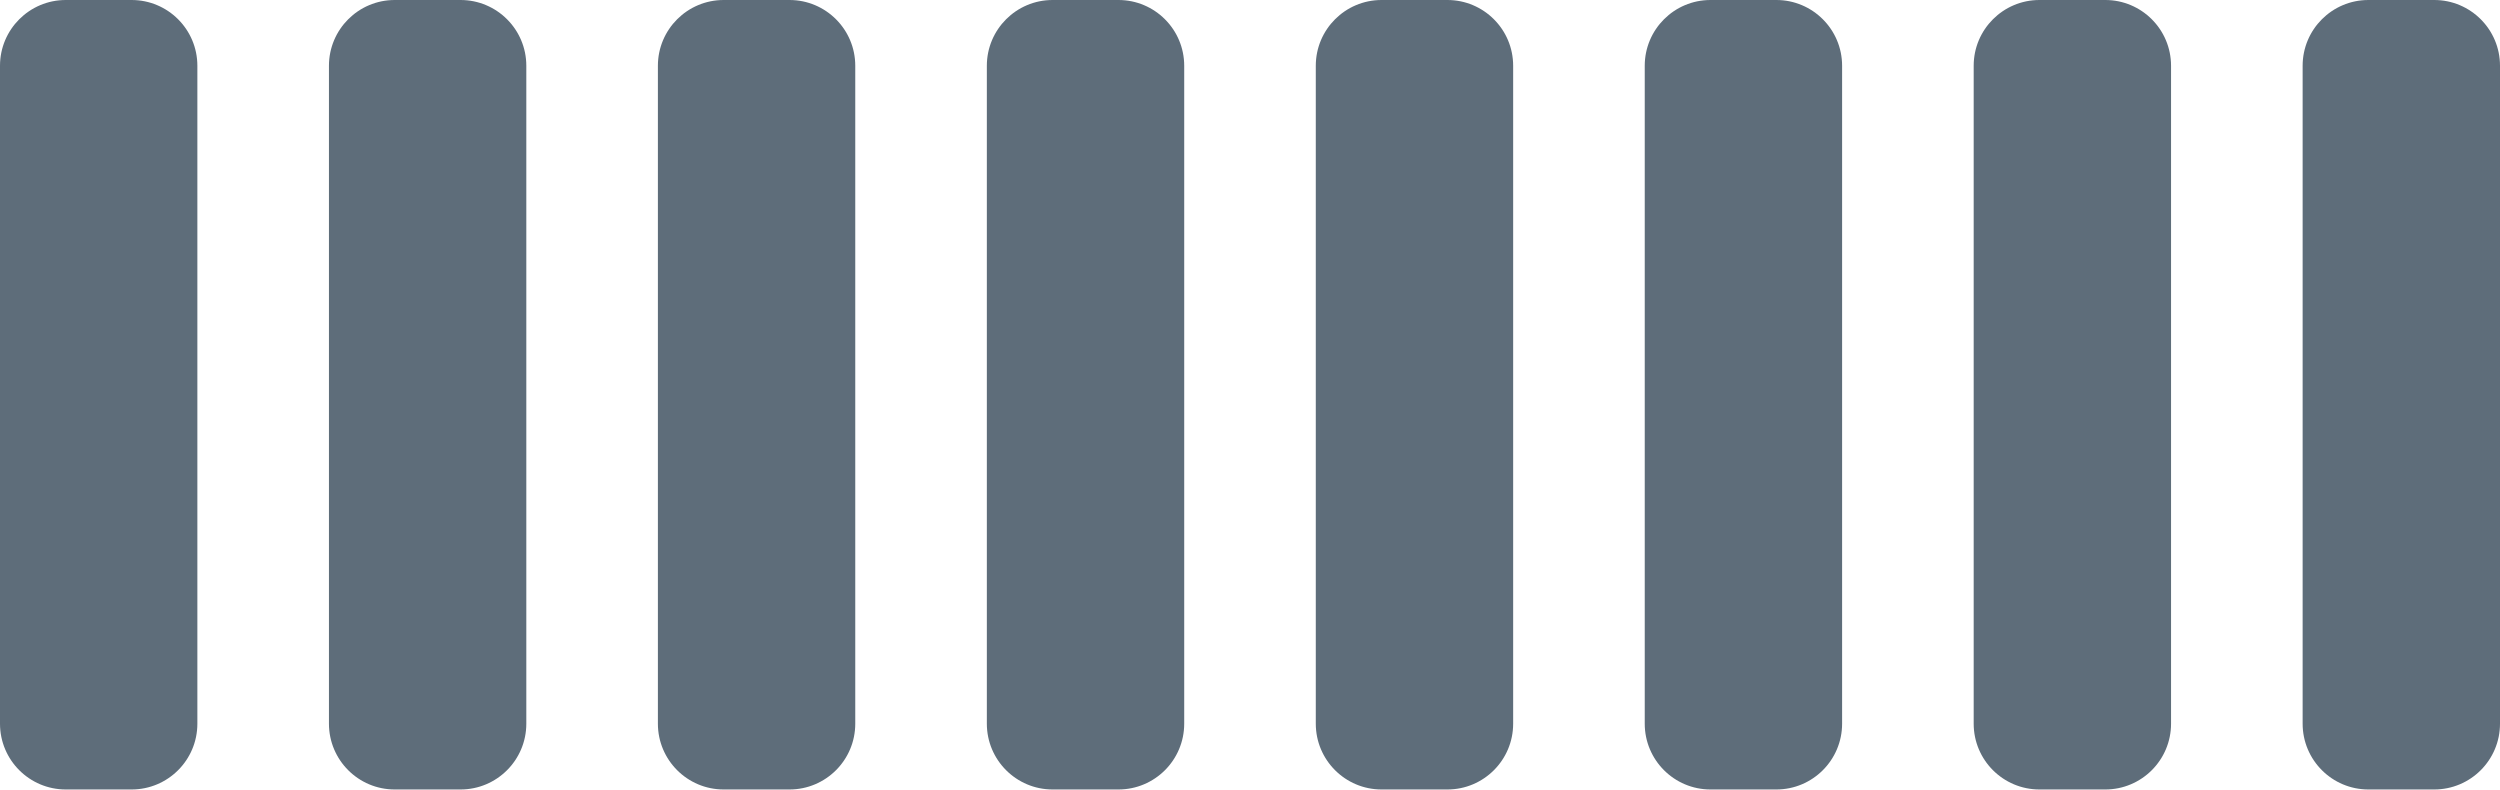
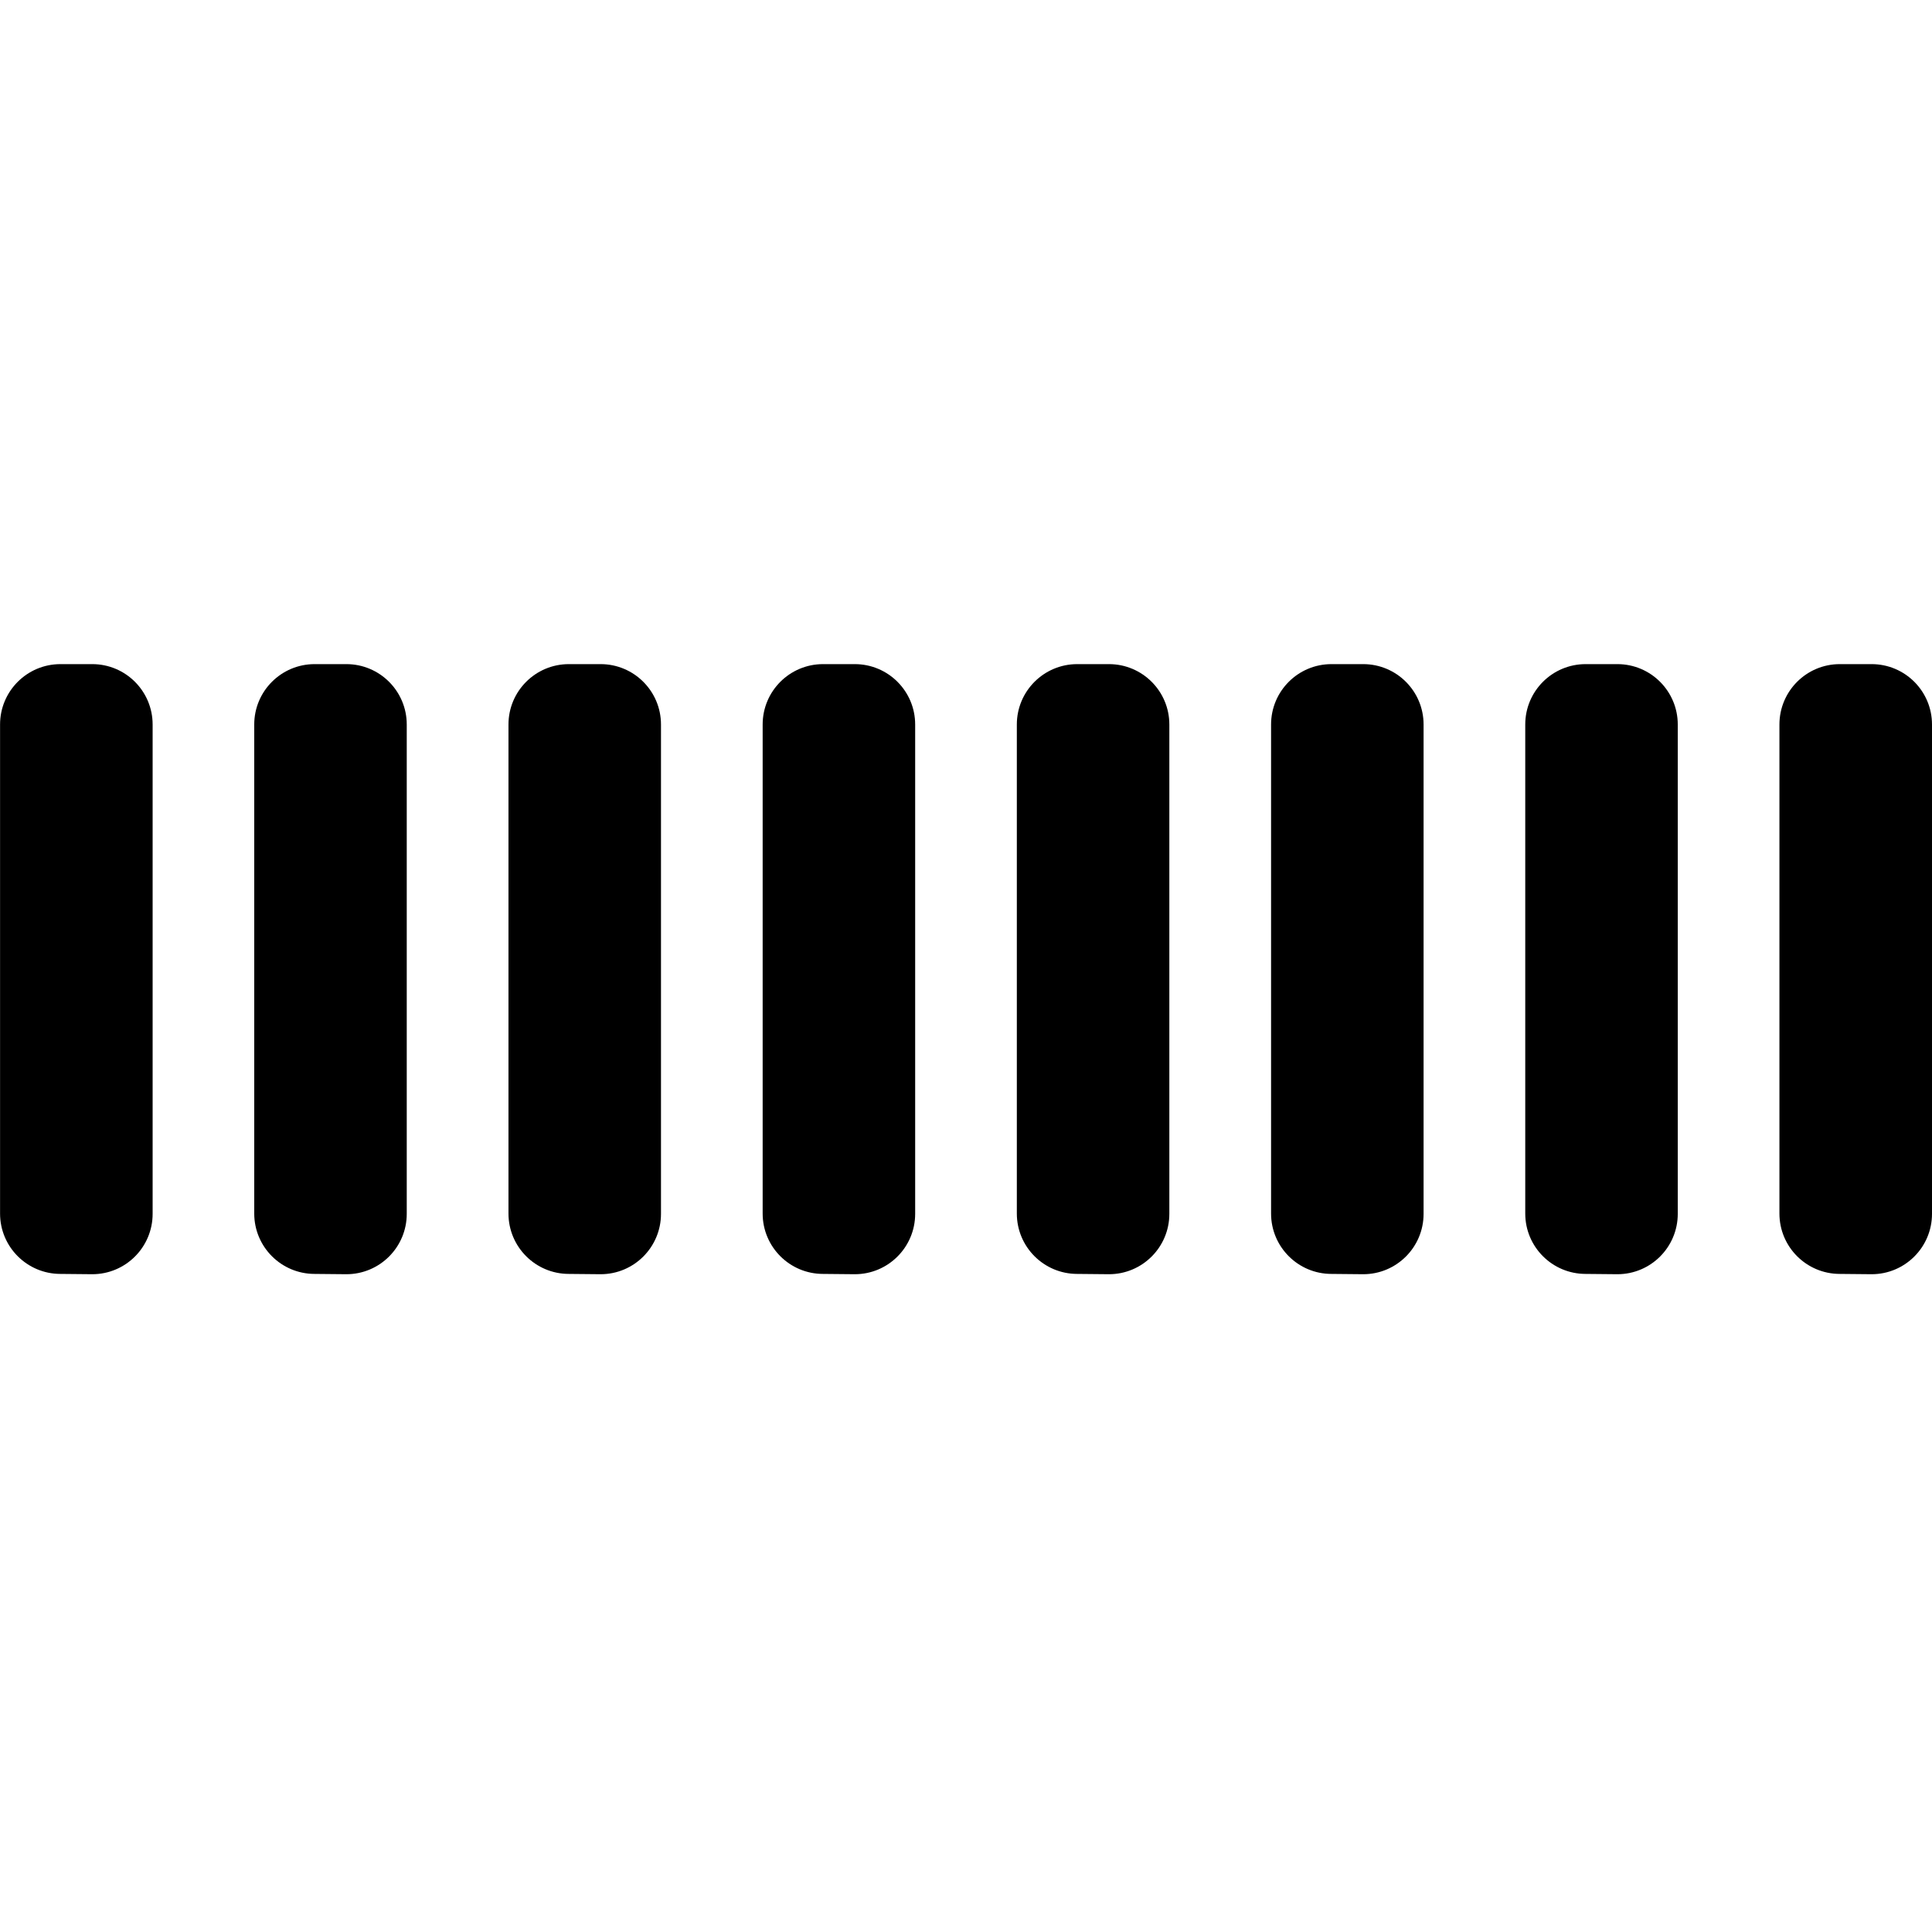
- <svg xmlns="http://www.w3.org/2000/svg" width="38" height="12" viewBox="0 0 38 12" fill="#5E6D7A">
-   <rect width="3" height="12" rx="1" />
-   <rect x="5" width="3" height="12" rx="1" />
-   <rect x="10" width="3" height="12" rx="1" />
-   <rect x="15" width="3" height="12" rx="1" />
-   <rect x="20" width="3" height="12" rx="1" />
-   <rect x="25" width="3" height="12" rx="1" />
-   <rect x="30" width="3" height="12" rx="1" />
-   <rect x="35" width="3" height="12" rx="1" />
+ <svg xmlns="http://www.w3.org/2000/svg" width="32" height="32" viewBox="0 0 32 32">
+   <g transform="translate(-570 -1229)">
+     <rect width="32" height="32" transform="translate(570 1229)" fill="none" />
+     <path d="M698.473,1281.1a1,1,0,0,1-1-1V1272a1,1,0,0,1,1-1H699a1,1,0,0,1,1,1v8.105a1,1,0,0,1-1,1Zm-4.21,0a1,1,0,0,1-1-1V1272a1,1,0,0,1,1-1h.526a1,1,0,0,1,1,1v8.105a1,1,0,0,1-1,1Zm-4.21,0a1,1,0,0,1-1-1V1272a1,1,0,0,1,1-1h.526a1,1,0,0,1,1,1v8.105a1,1,0,0,1-1,1Zm-4.211,0a1,1,0,0,1-1-1V1272a1,1,0,0,1,1-1h.526a1,1,0,0,1,1,1v8.105a1,1,0,0,1-1,1Zm-4.21,0a1,1,0,0,1-1-1V1272a1,1,0,0,1,1-1h.526a1,1,0,0,1,1,1v8.105a1,1,0,0,1-1,1Zm-4.21,0a1,1,0,0,1-1-1V1272a1,1,0,0,1,1-1h.526a1,1,0,0,1,1,1v8.105a1,1,0,0,1-1,1Zm-4.211,0a1,1,0,0,1-1-1V1272a1,1,0,0,1,1-1h.526a1,1,0,0,1,1,1v8.105a1,1,0,0,1-1,1Zm-4.21,0a1,1,0,0,1-1-1V1272a1,1,0,0,1,1-1h.527a1,1,0,0,1,1,1v8.105a1,1,0,0,1-1,1Z" transform="translate(-98 -31)" />
+   </g>
</svg>
